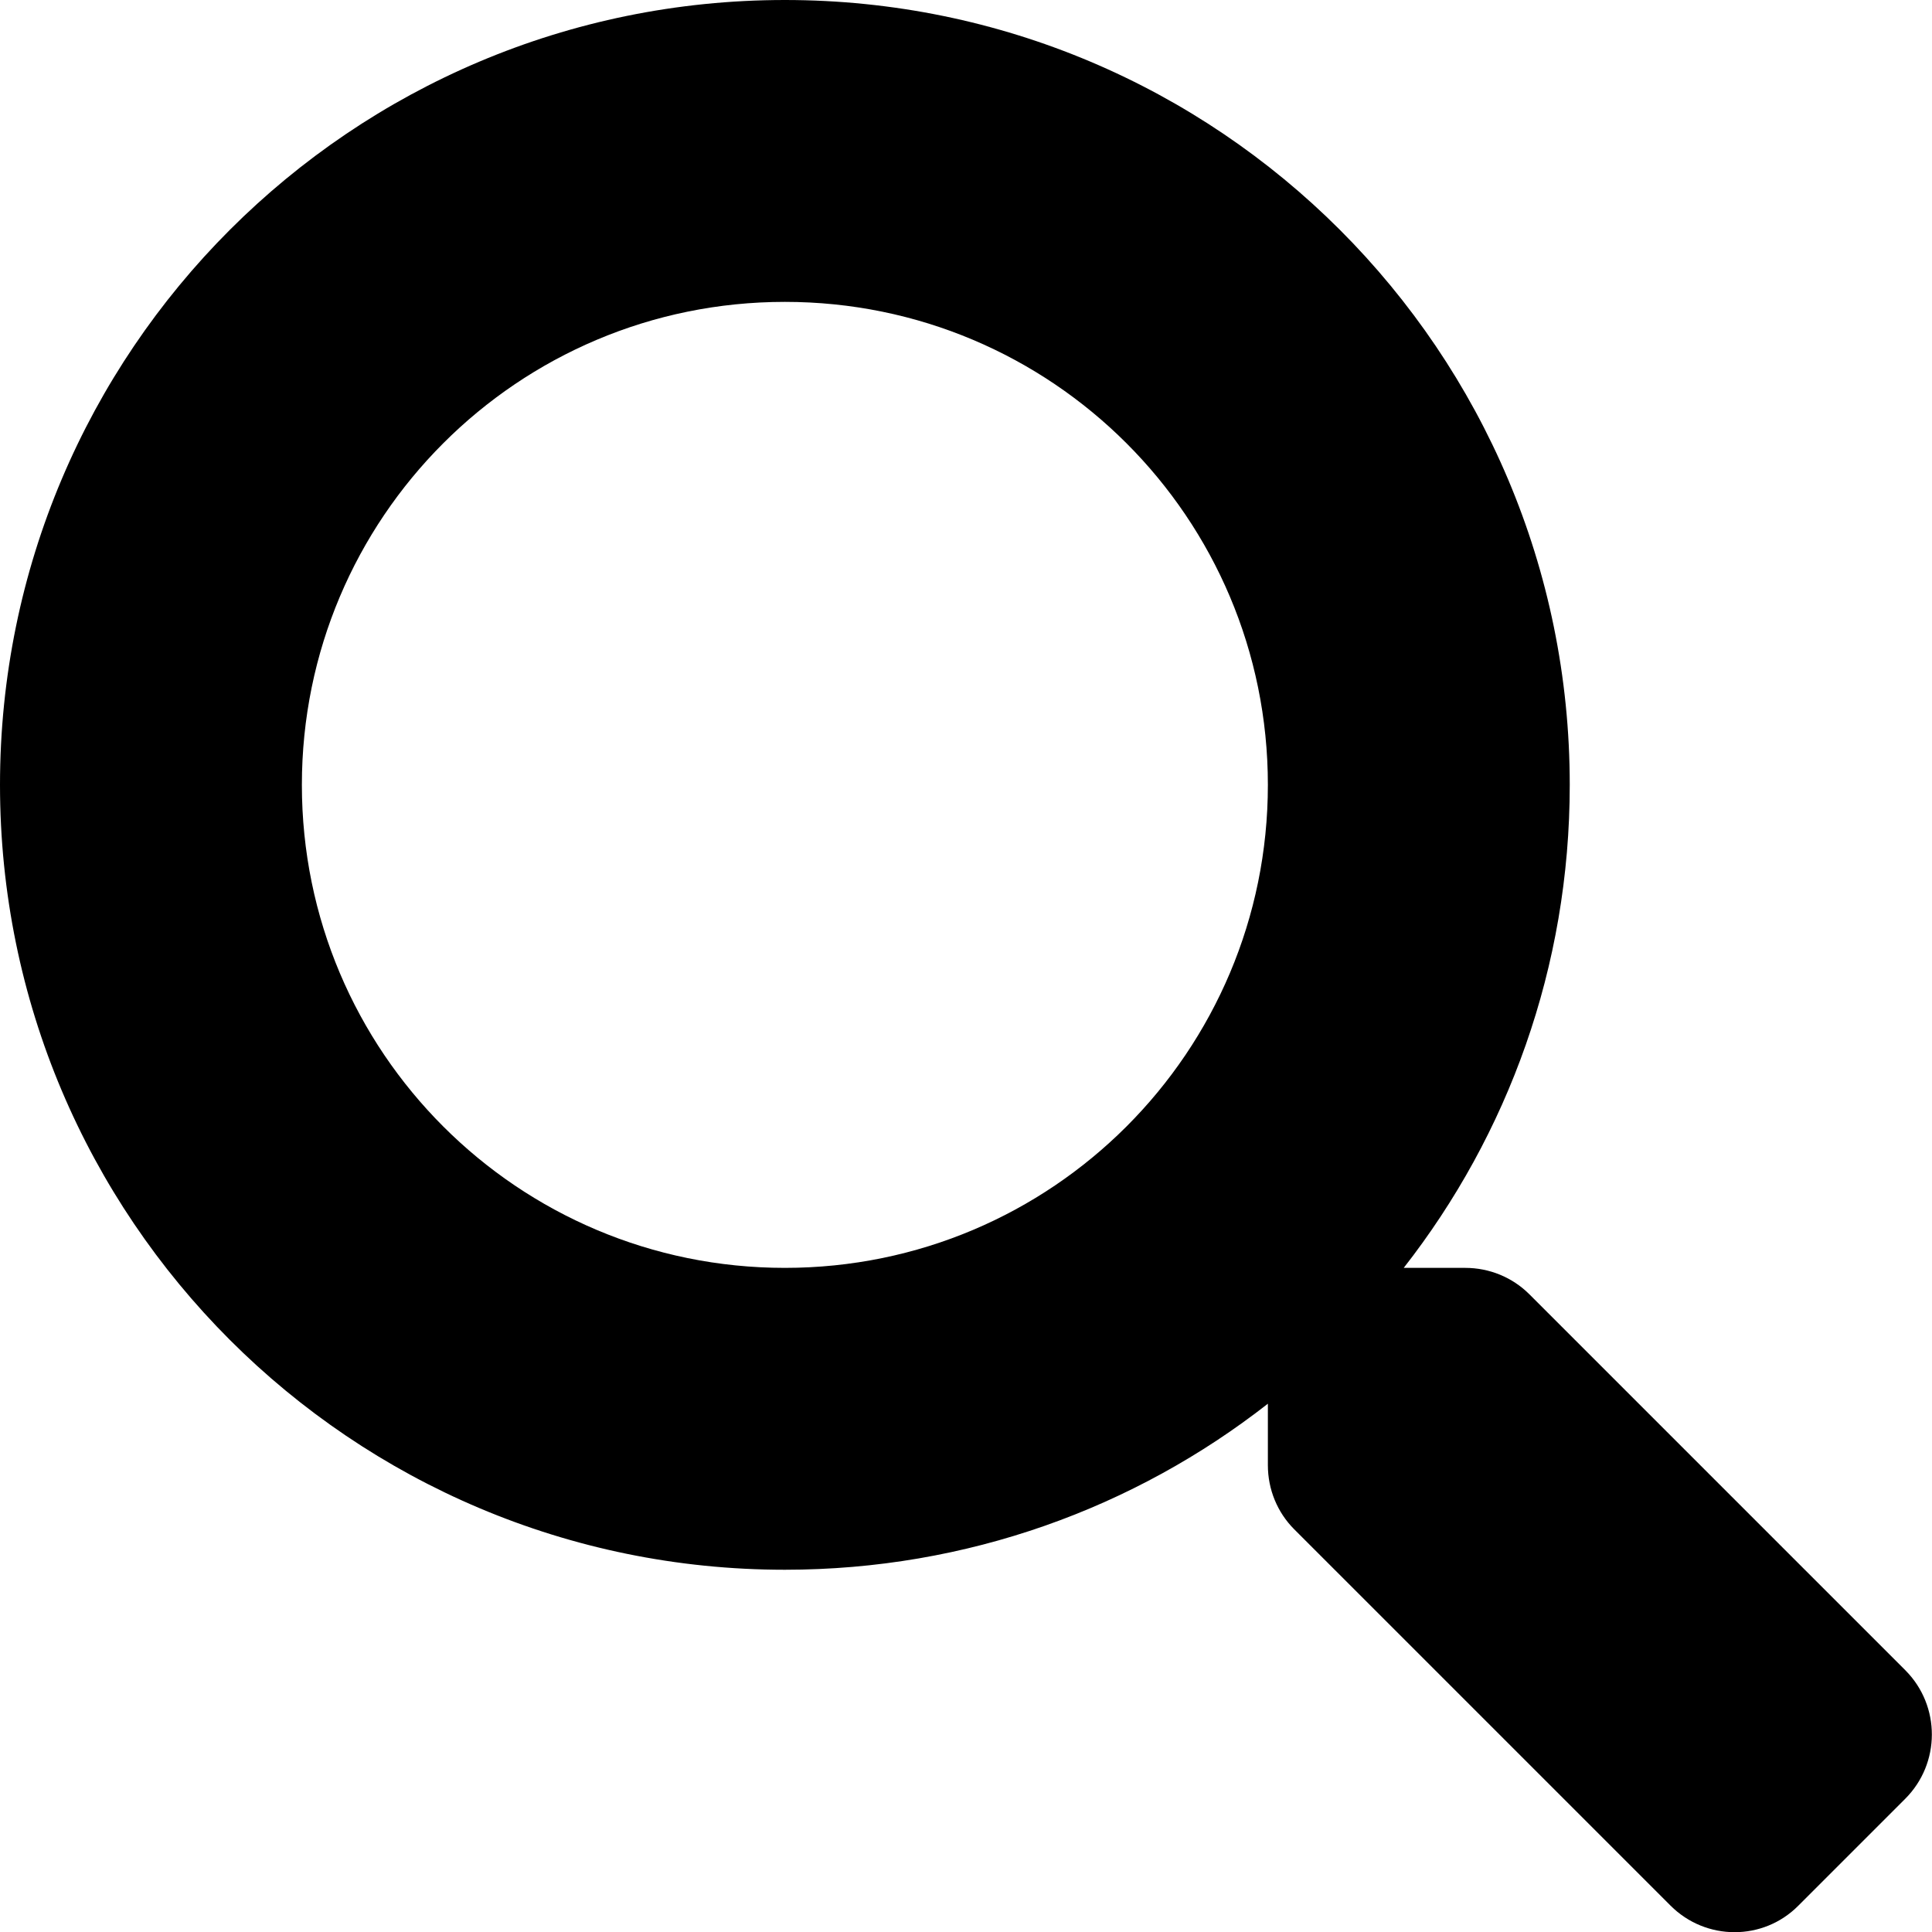
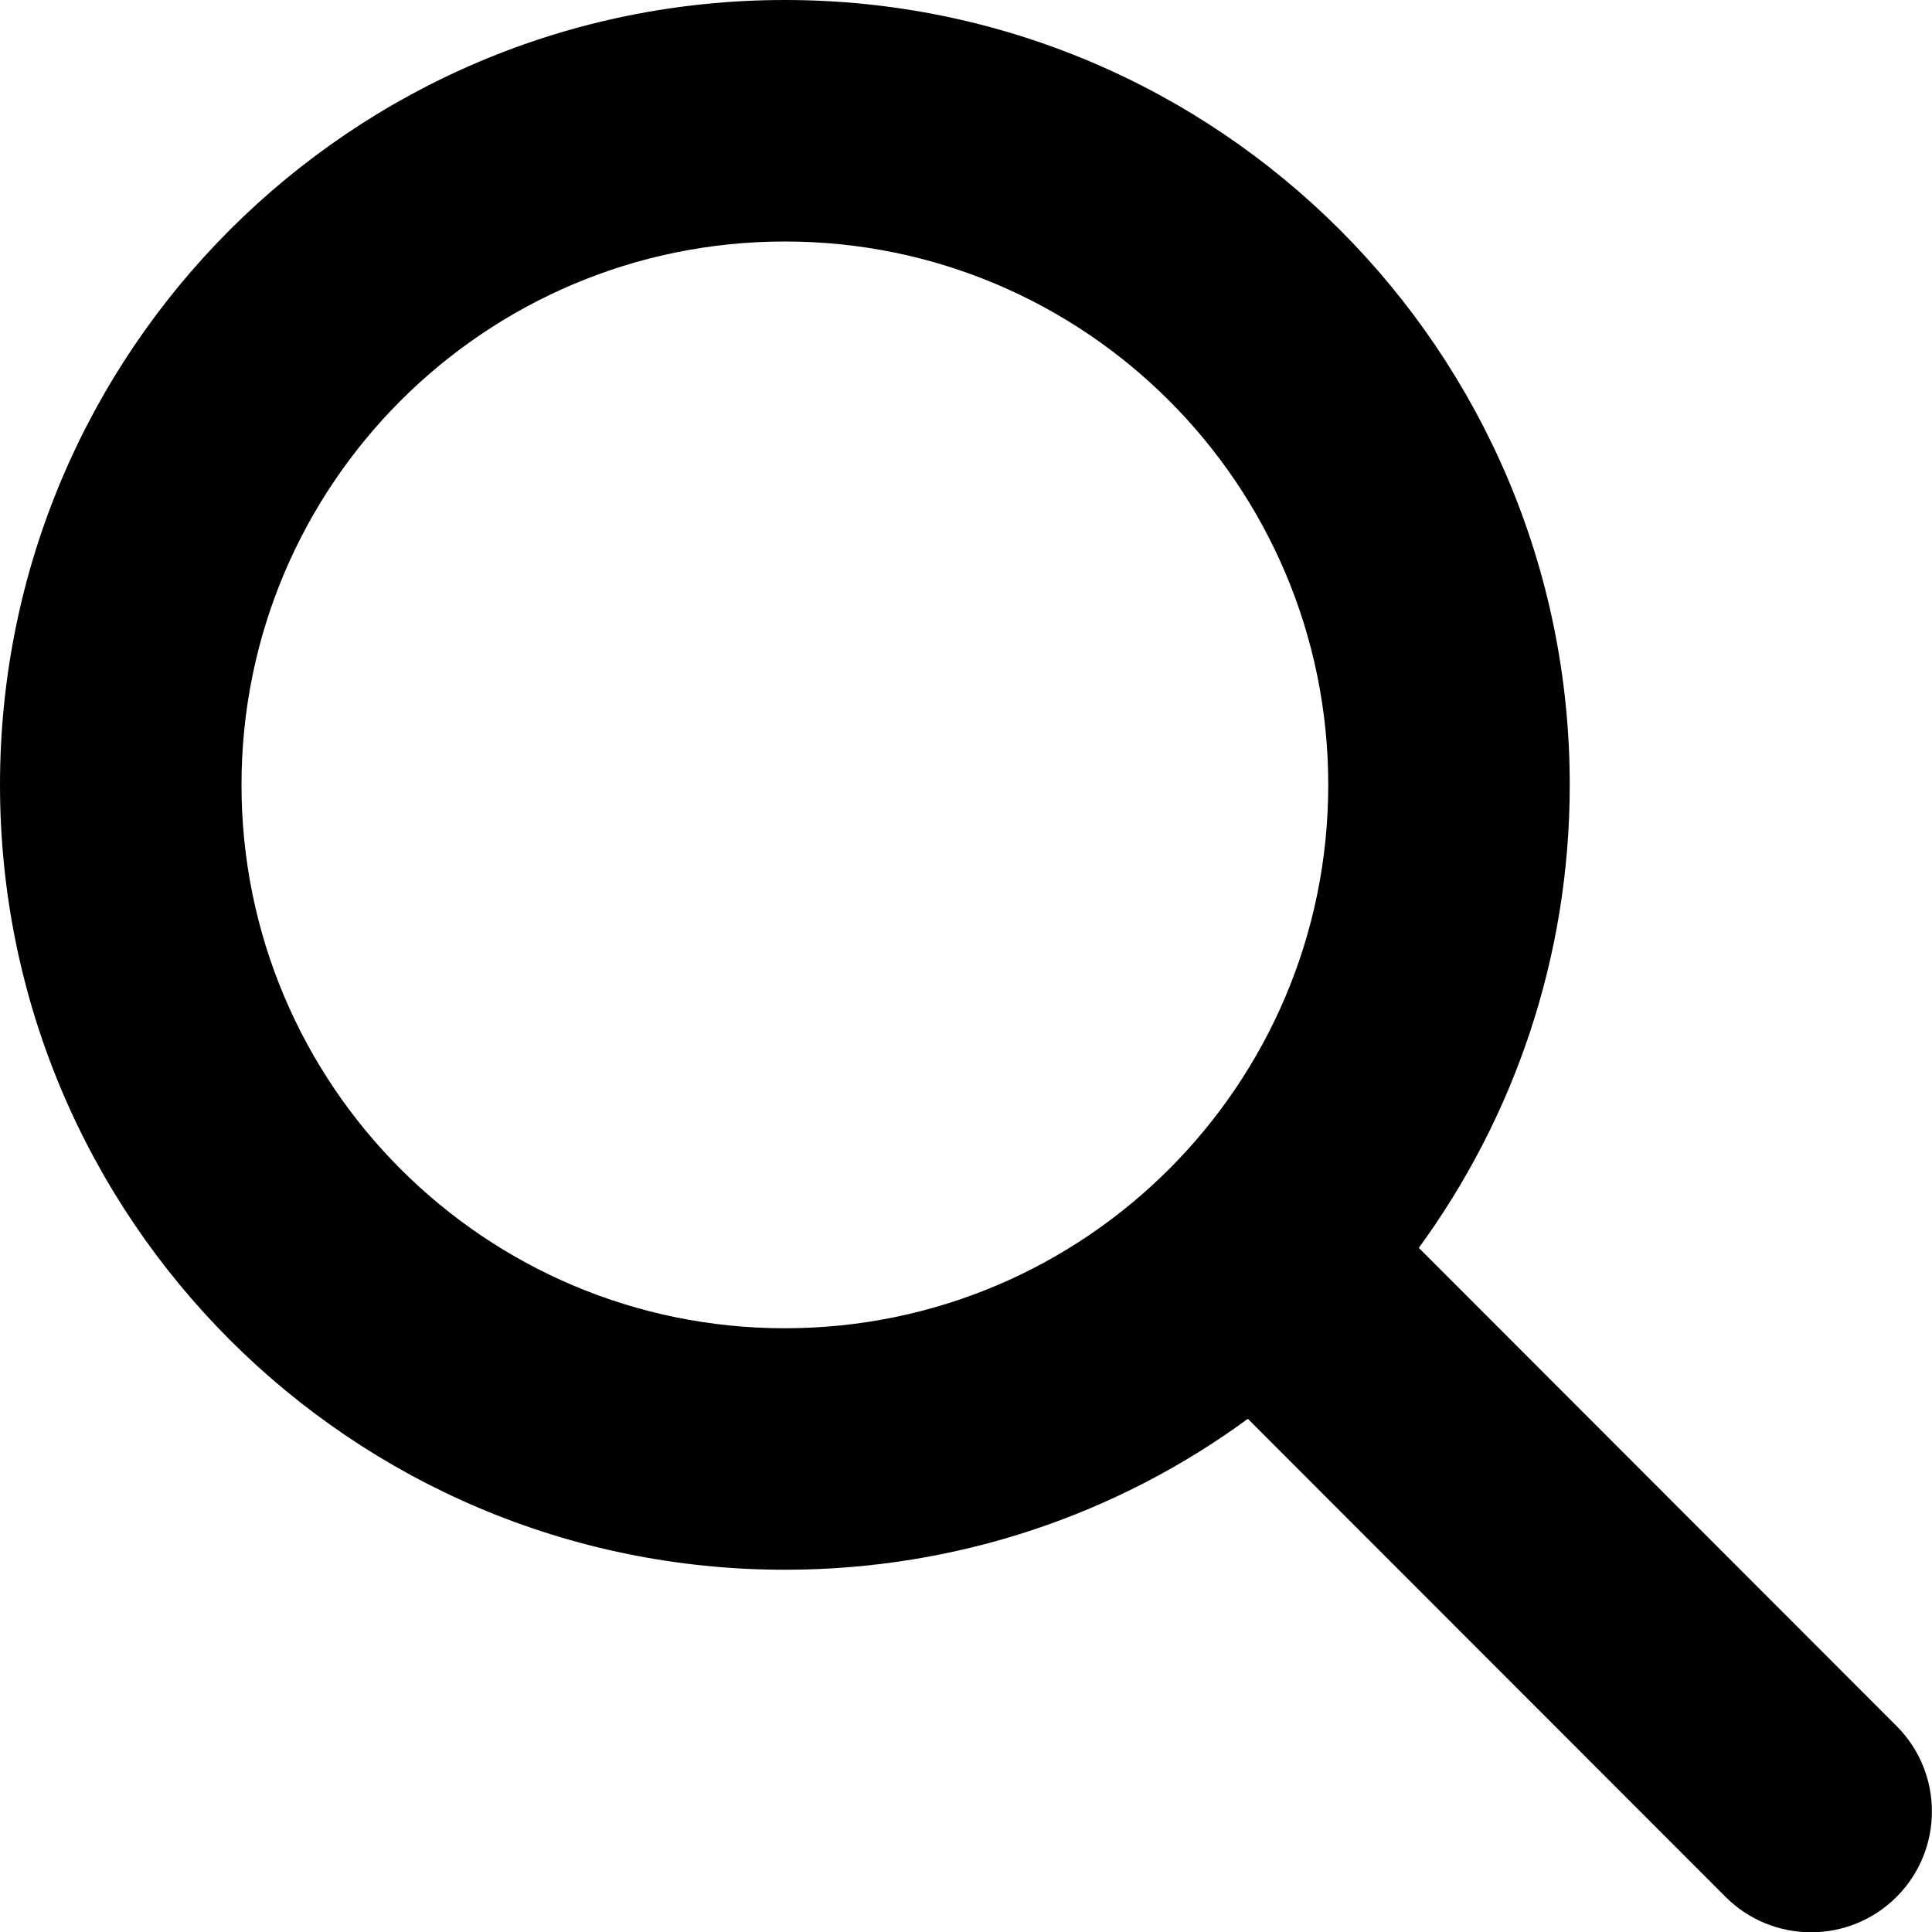
<svg xmlns="http://www.w3.org/2000/svg" viewBox="0 0 512 512">
-   <path d="M505 442.7L405.3 343c-4.5-4.5-10.6-7-17-7H372c27.6-35.3 44-79.7 44-128C416 93.1 322.9 0 208 0S0 93.1 0 208s93.1 208 208 208c48.3 0 92.7-16.4 128-44v16.3c0 6.4 2.5 12.5 7 17l99.7 99.7c9.4 9.4 24.6 9.4 33.9 0l28.3-28.3c9.4-9.4 9.4-24.6.1-34zM208 336c-70.7 0-128-57.2-128-128 0-70.7 57.2-128 128-128 70.7 0 128 57.2 128 128 0 70.7-57.2 128-128 128z" />
+   <path d="M416 208c0 45.9-14.9 88.3-40 122.7L502.6 457.4c12.5 12.5 12.5 32.8 0 45.3s-32.8 12.5-45.3 0L330.7 376c-34.4 25.2-76.8 40-122.7 40C93.1 416 0 322.9 0 208S93.1 0 208 0S416 93.1 416 208zM208 352a144 144 0 1 0 0-288 144 144 0 1 0 0 288z" />
</svg>
